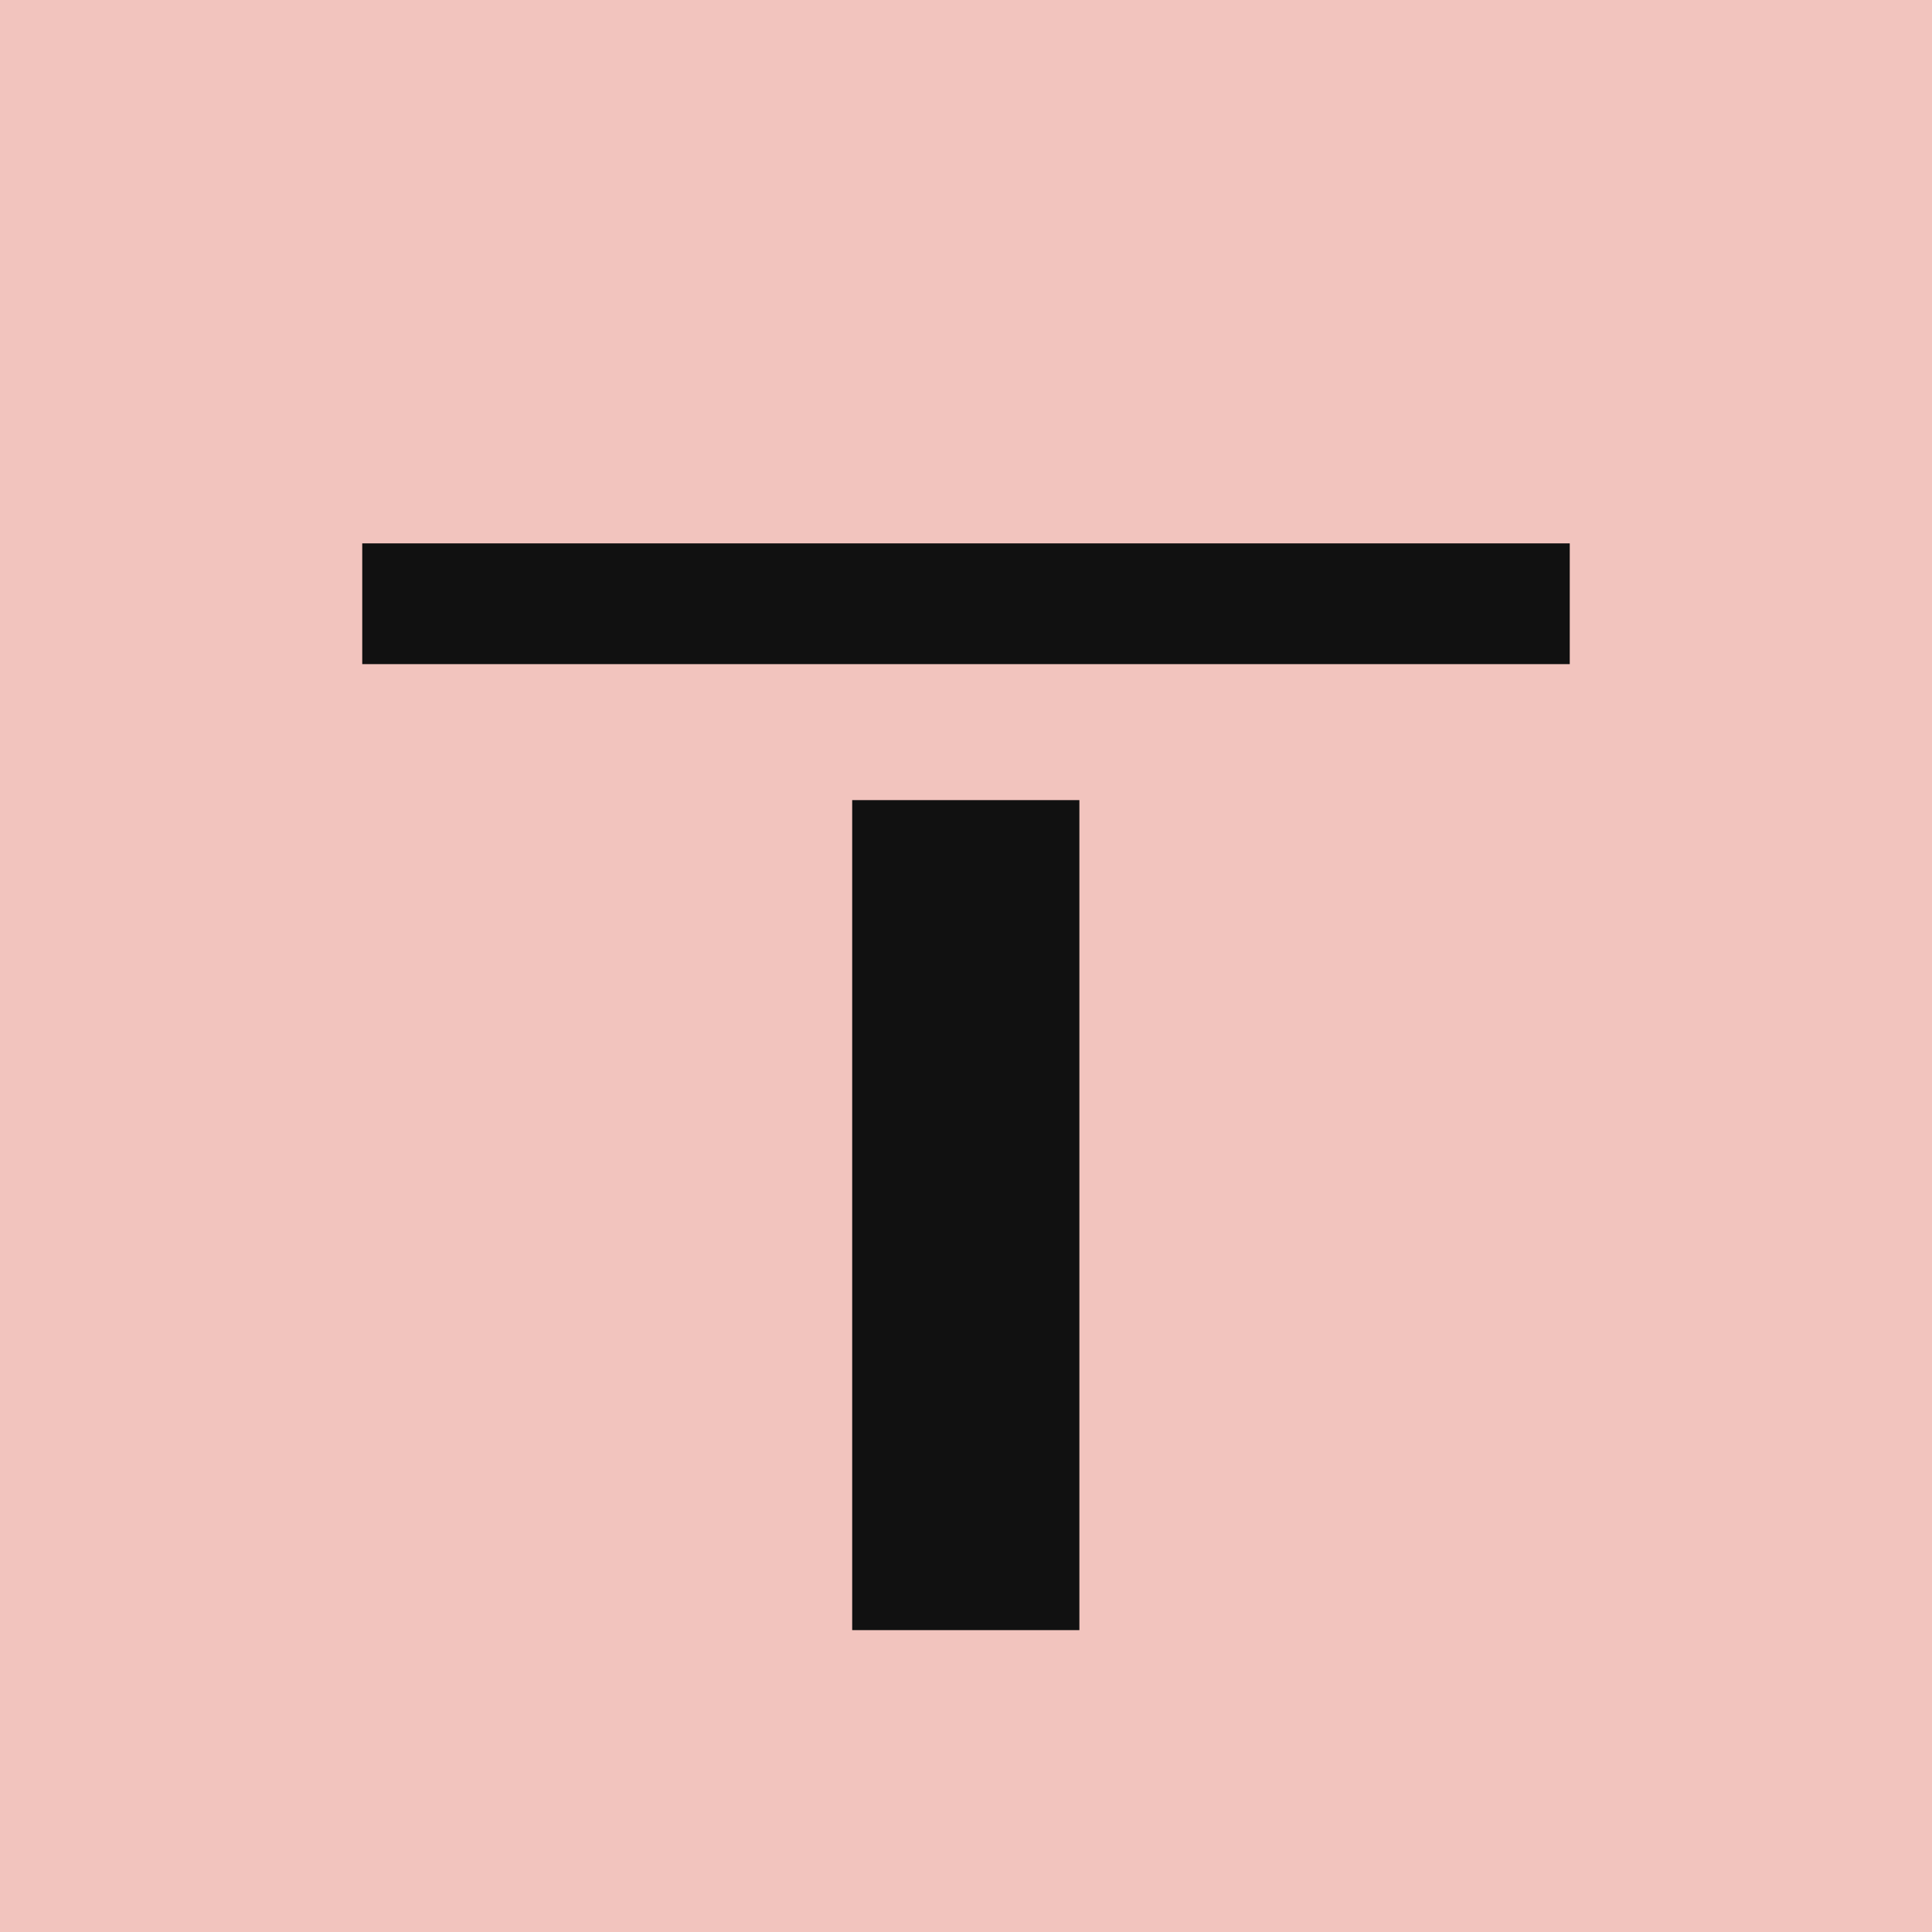
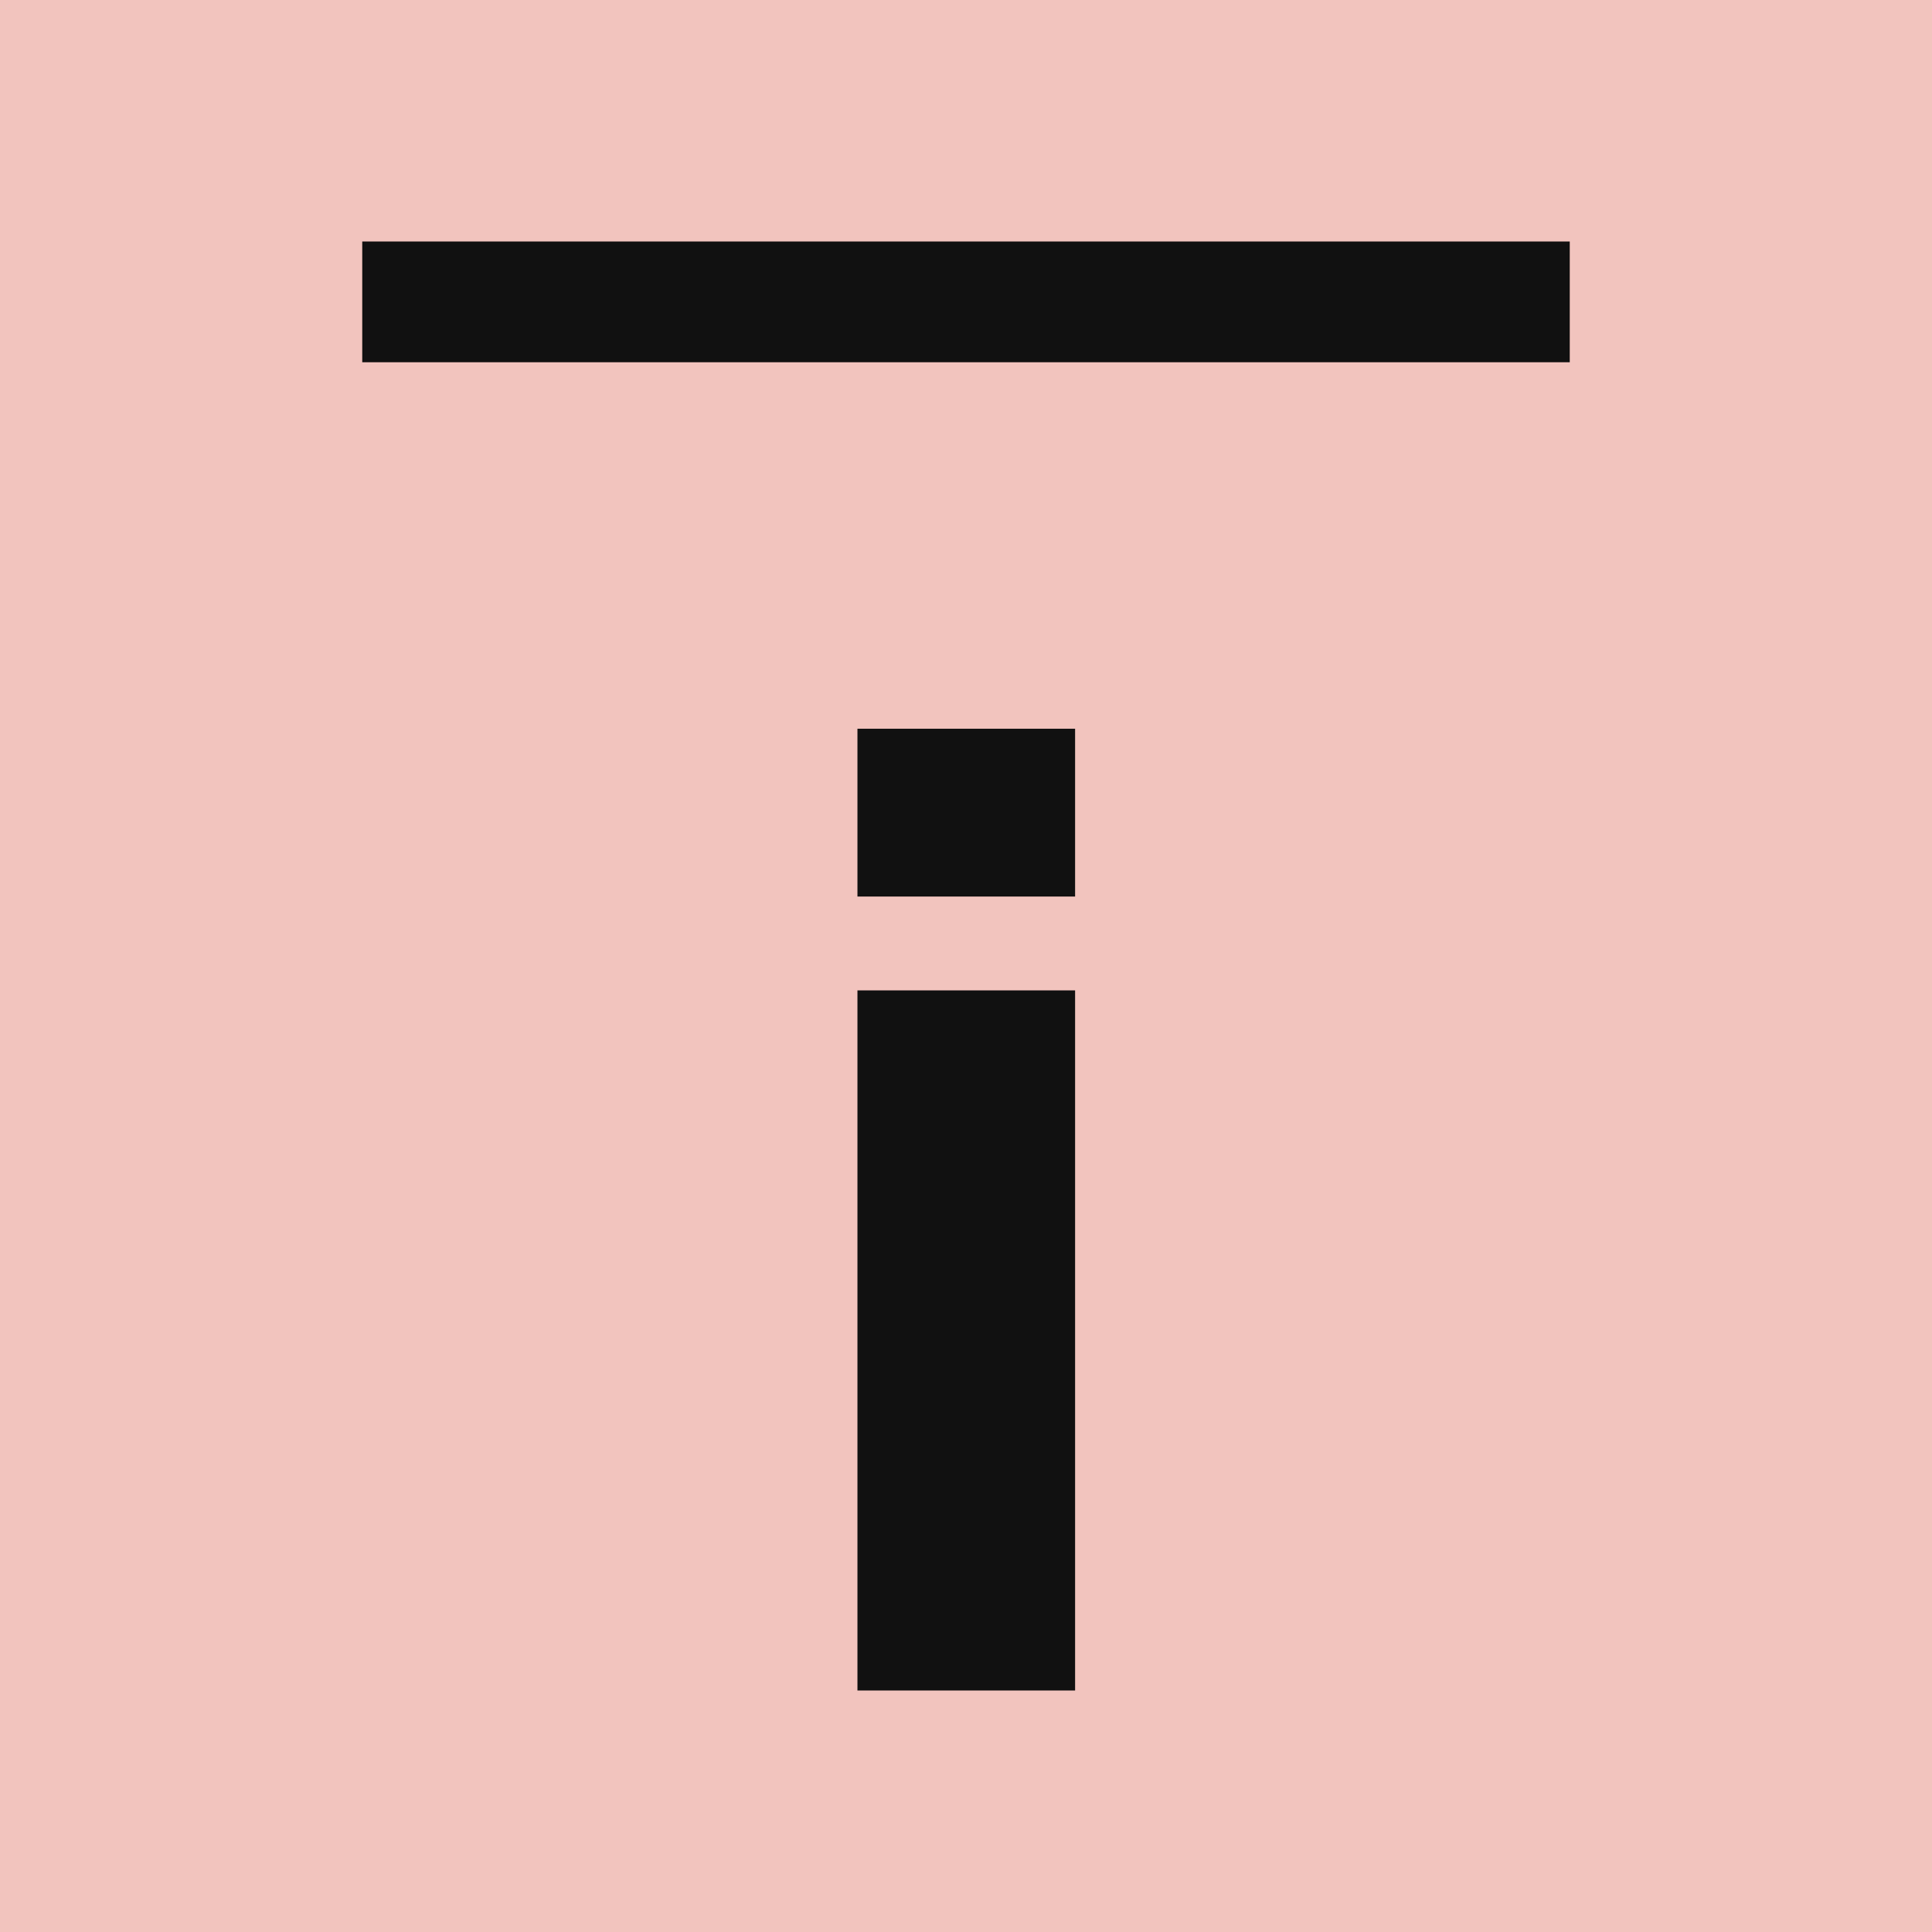
<svg xmlns="http://www.w3.org/2000/svg" viewBox="0 0 64 64">
  <rect width="64" height="64" fill="#F2C4BE" />
-   <rect x="12" y="18" width="40" height="4" fill="#111111" />
-   <path fill="#111111" d="M28.23 54.0V26.505H35.756V54.0Z" />
+   <rect x="12" y="8" width="40" height="4" fill="#111111" />
+   <path fill="#111111" d="M28.404 29.699V24.14H35.614V29.699ZM28.404 56.0V32.808H35.614V56.0Z" />
</svg>
